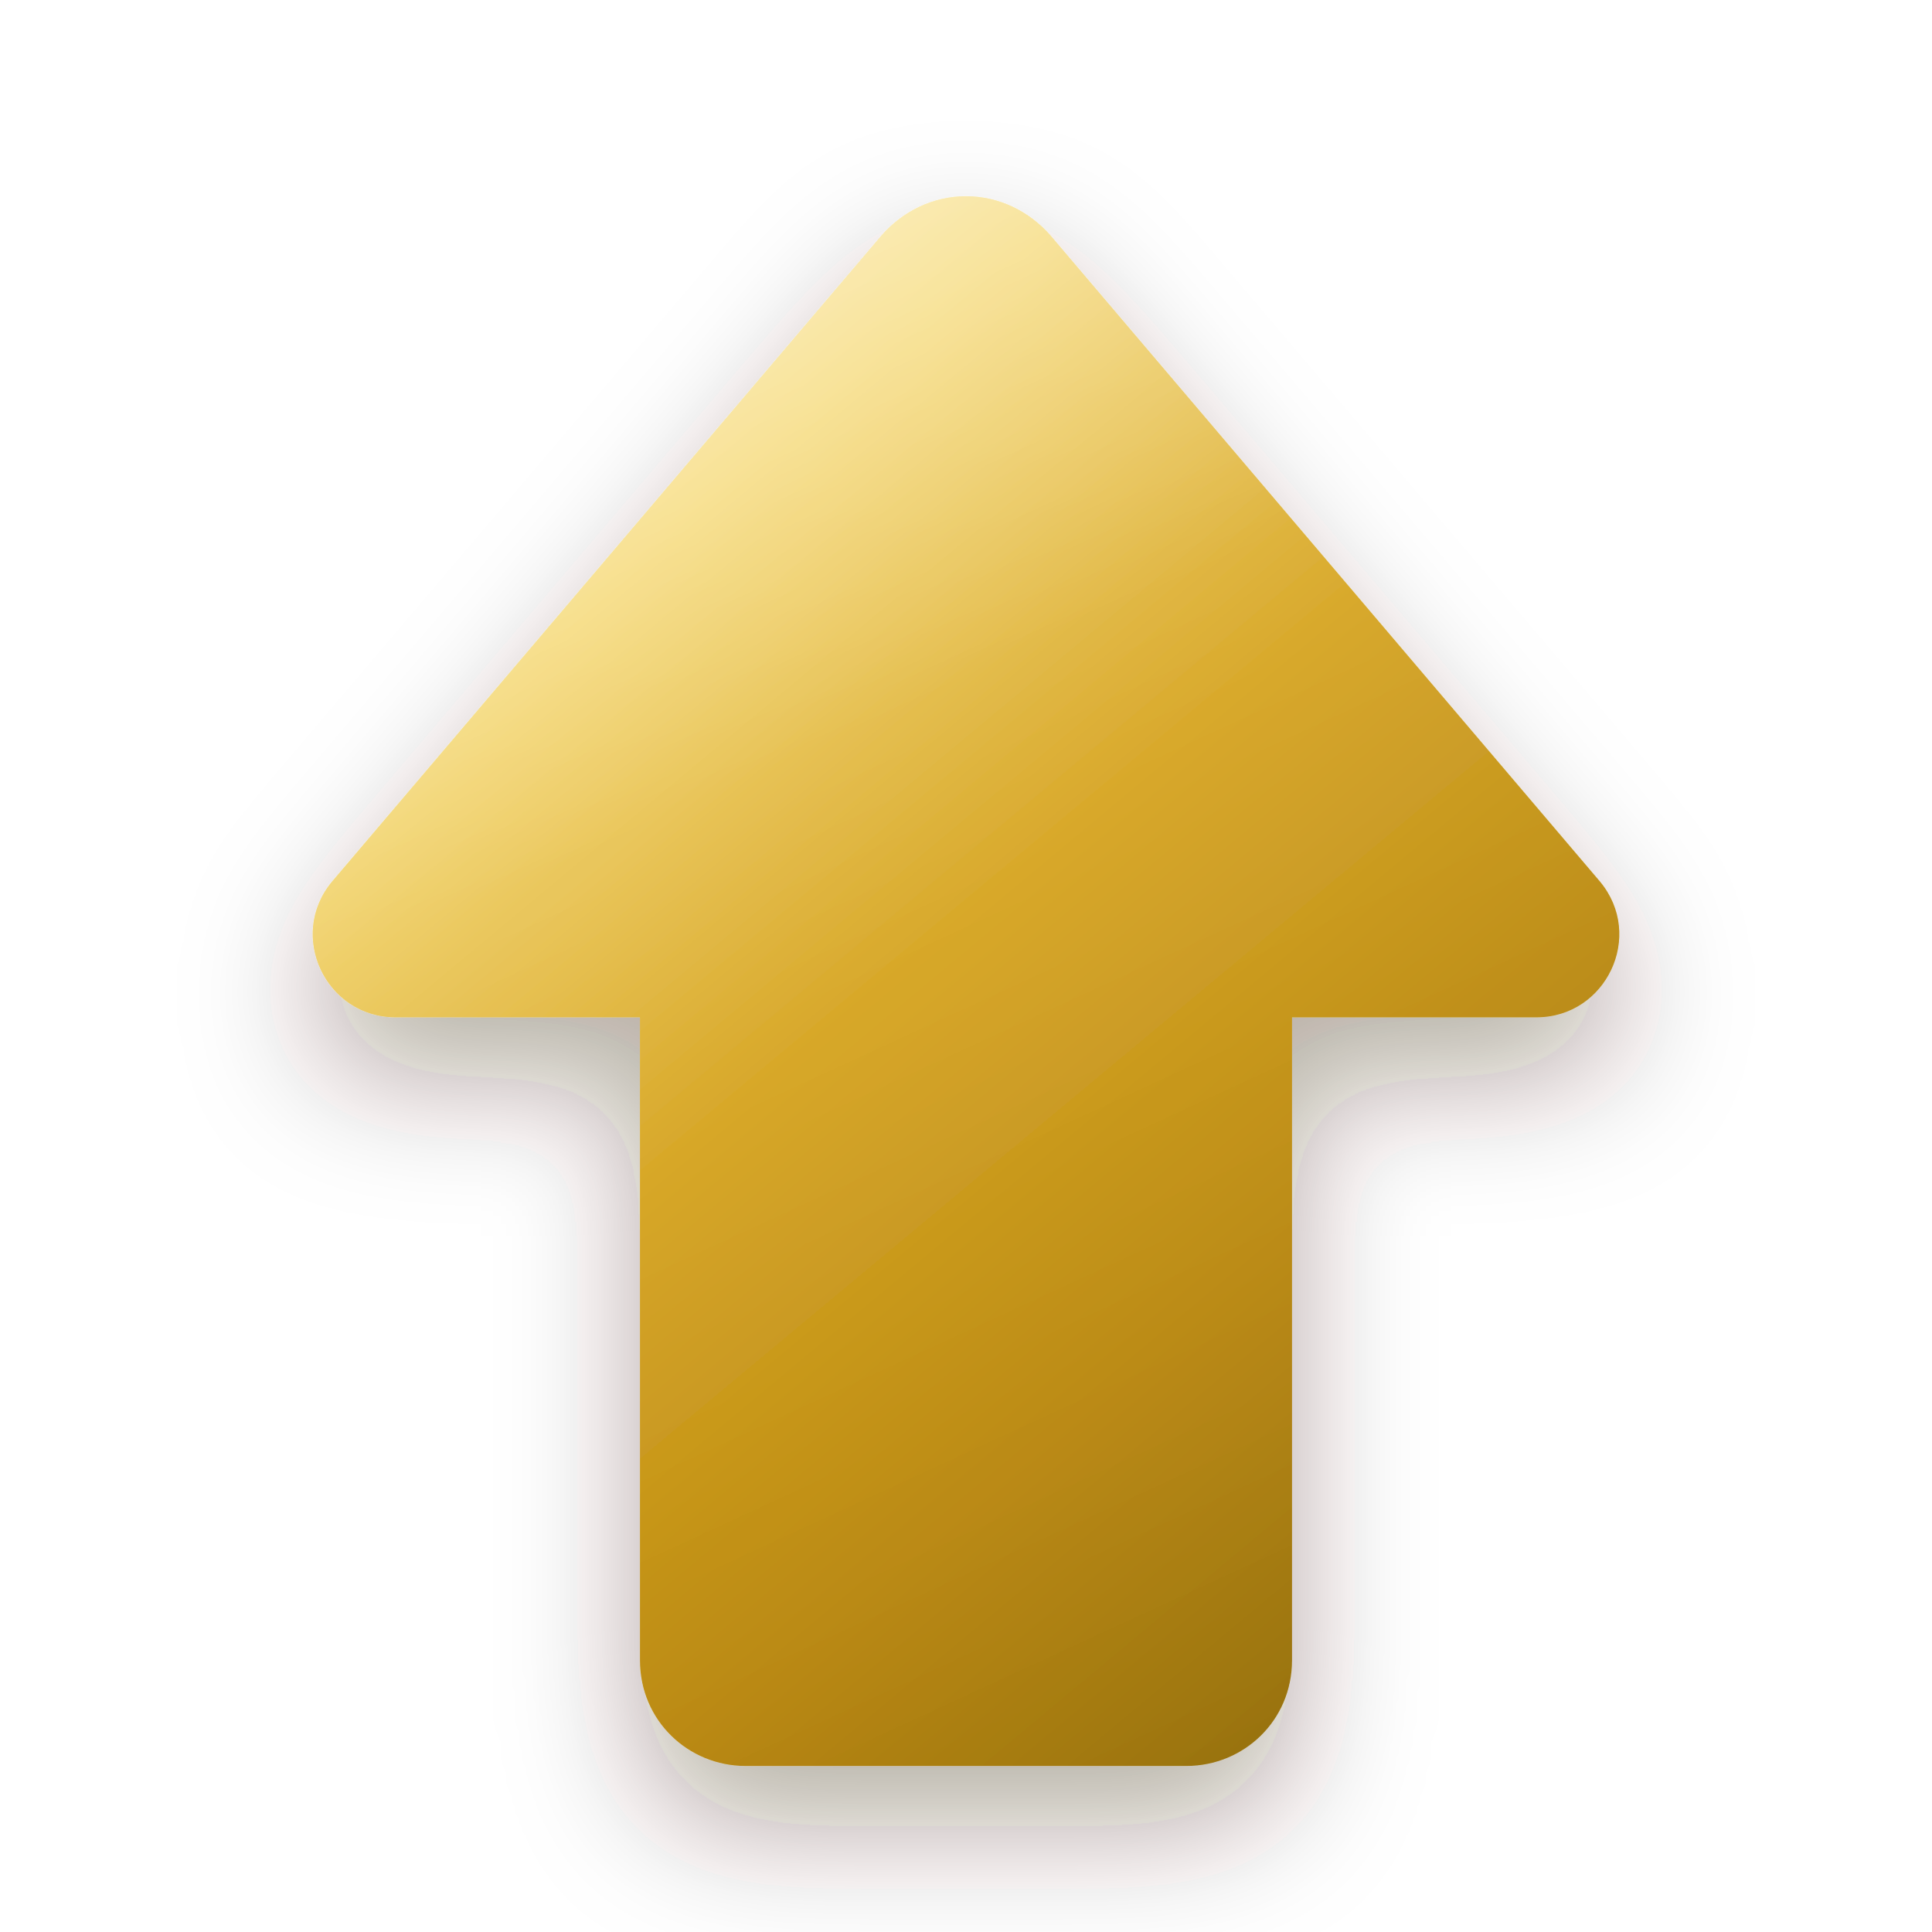
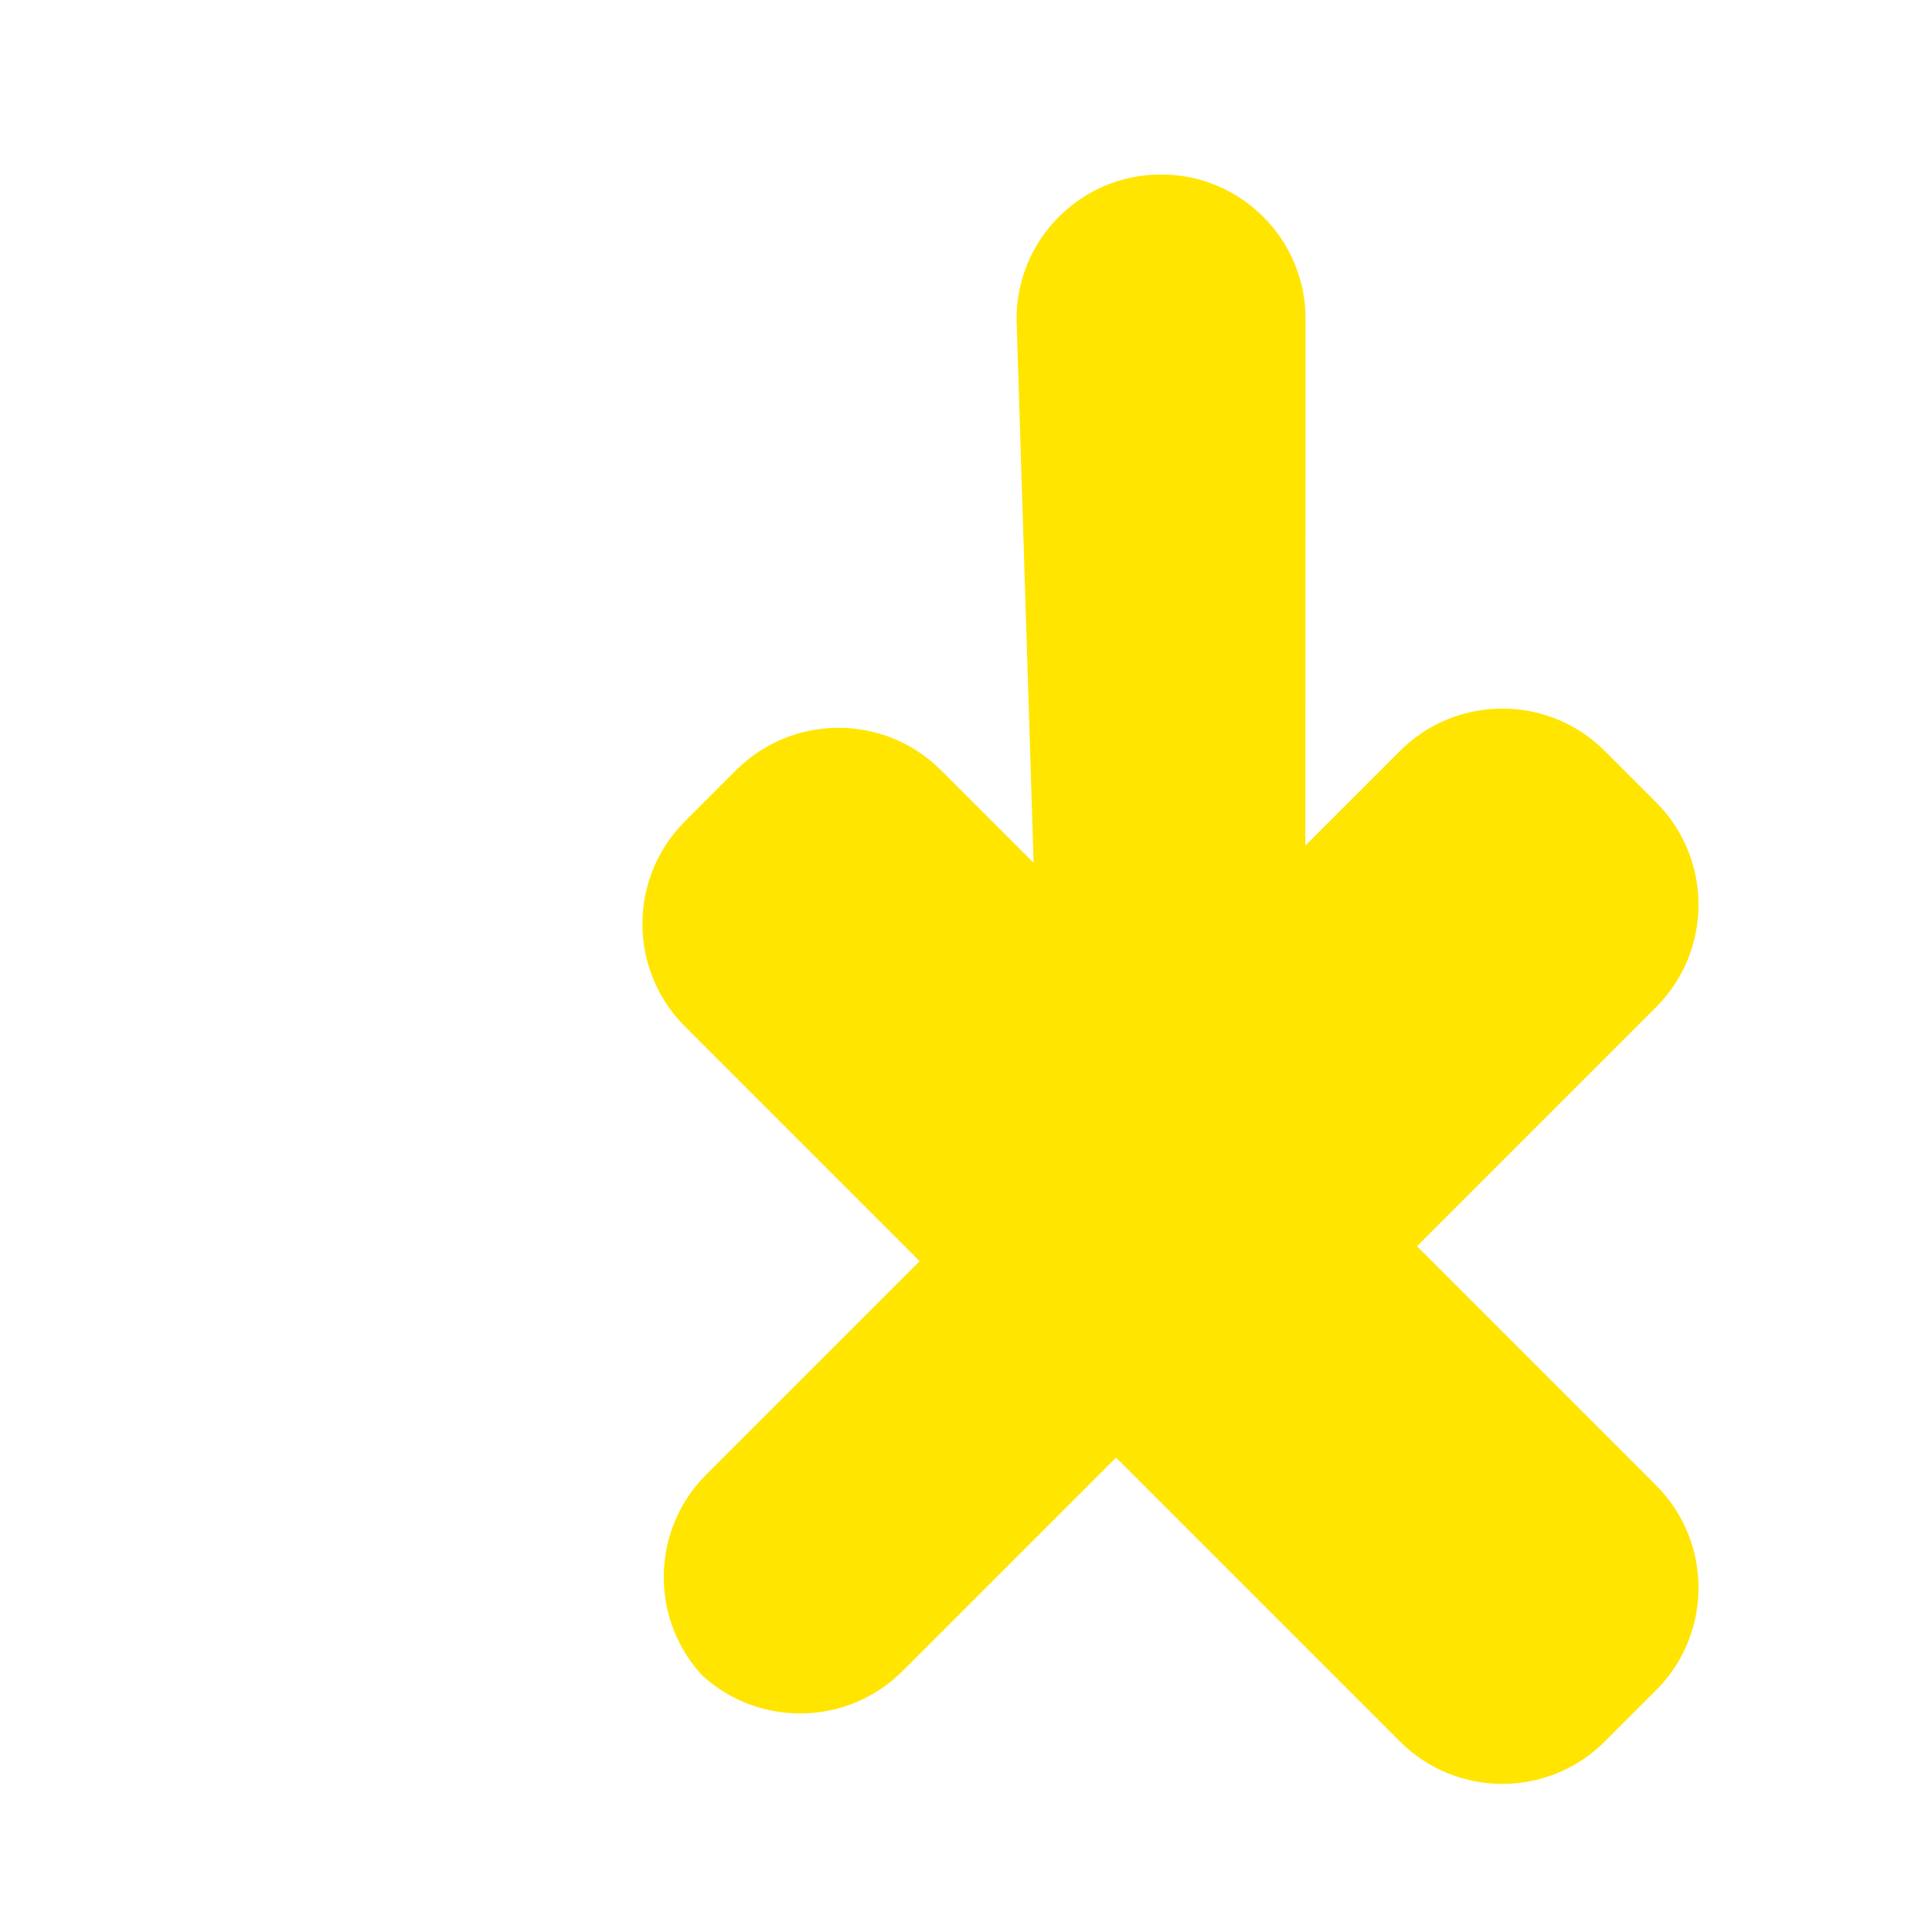
- <svg xmlns="http://www.w3.org/2000/svg" viewBox="0 0 64 64" role="img" aria-label="Ascend arrow">
-   <defs>
-     <linearGradient id="goldBody" x1="12" y1="8" x2="52" y2="56" gradientUnits="userSpaceOnUse">
-       <stop offset="0%" stop-color="#FFF3C4" />
-       <stop offset="22%" stop-color="#F5D76E" />
-       <stop offset="48%" stop-color="#D4A017" />
-       <stop offset="72%" stop-color="#B8860B" />
-       <stop offset="100%" stop-color="#8B6914" />
-     </linearGradient>
-     <linearGradient id="goldSheen" x1="20" y1="6" x2="44" y2="58" gradientUnits="userSpaceOnUse">
-       <stop offset="0%" stop-color="#FFFFFF" stop-opacity="0.55" />
-       <stop offset="35%" stop-color="#FFFFFF" stop-opacity="0.12" />
-       <stop offset="100%" stop-color="#FFFFFF" stop-opacity="0" />
-     </linearGradient>
-     <filter id="softShadow" x="-20%" y="-20%" width="140%" height="140%">
-       <feDropShadow dx="0" dy="2" stdDeviation="2.2" flood-color="#3b2100" flood-opacity="0.35" />
-     </filter>
-   </defs>
-   <path filter="url(#softShadow)" fill="url(#goldBody)" d="M32 6.5c1.1 0 2.1.5 2.8 1.3l18.2 21.4c1.5 1.8.2 4.5-2.1 4.5h-8.1v21.3c0 2-1.6 3.5-3.5 3.5H24.7c-1.9 0-3.5-1.5-3.5-3.5V33.7h-8.1c-2.3 0-3.6-2.7-2.1-4.5L29.2 7.8c.7-.8 1.7-1.3 2.8-1.3z" />
-   <path fill="url(#goldSheen)" d="M32 6.5c1.1 0 2.1.5 2.8 1.3l18.2 21.4c1.5 1.8.2 4.5-2.1 4.5h-8.1v21.3c0 2-1.6 3.5-3.5 3.5H24.7c-1.9 0-3.5-1.5-3.5-3.5V33.7h-8.1c-2.3 0-3.6-2.7-2.1-4.5L29.2 7.8c.7-.8 1.7-1.3 2.8-1.3z" opacity="0.85" />
+ <svg xmlns="http://www.w3.org/2000/svg" viewBox="0 0 64 64" aria-hidden="true">
+   <path fill="#FFE500" d="M13.2 40.8c0-2.65 2.15-4.8 4.8-4.8H28V25c0-2.65 2.15-4.8 4.8-4.8h2.4c2.65 0 4.8 2.15 4.8 4.8v4.34L52.34 16.2c1.87-1.87 4.9-1.87 6.77 0 1.87 1.87 1.87 4.9 0 6.77L46.77 35.3H51.2c2.65 0 4.8 2.15 4.8 4.8v2.4c0 2.65-2.15 4.8-4.8 4.8H40v11.2c0 2.65-2.15 4.8-4.8 4.8h-2.4c-2.65 0-4.8-2.15-4.8-4.8V45.2H18c-2.65 0-4.8-2.15-4.8-4.8v-.4z" transform="rotate(-45 34 34) translate(-2 1)" />
</svg>
